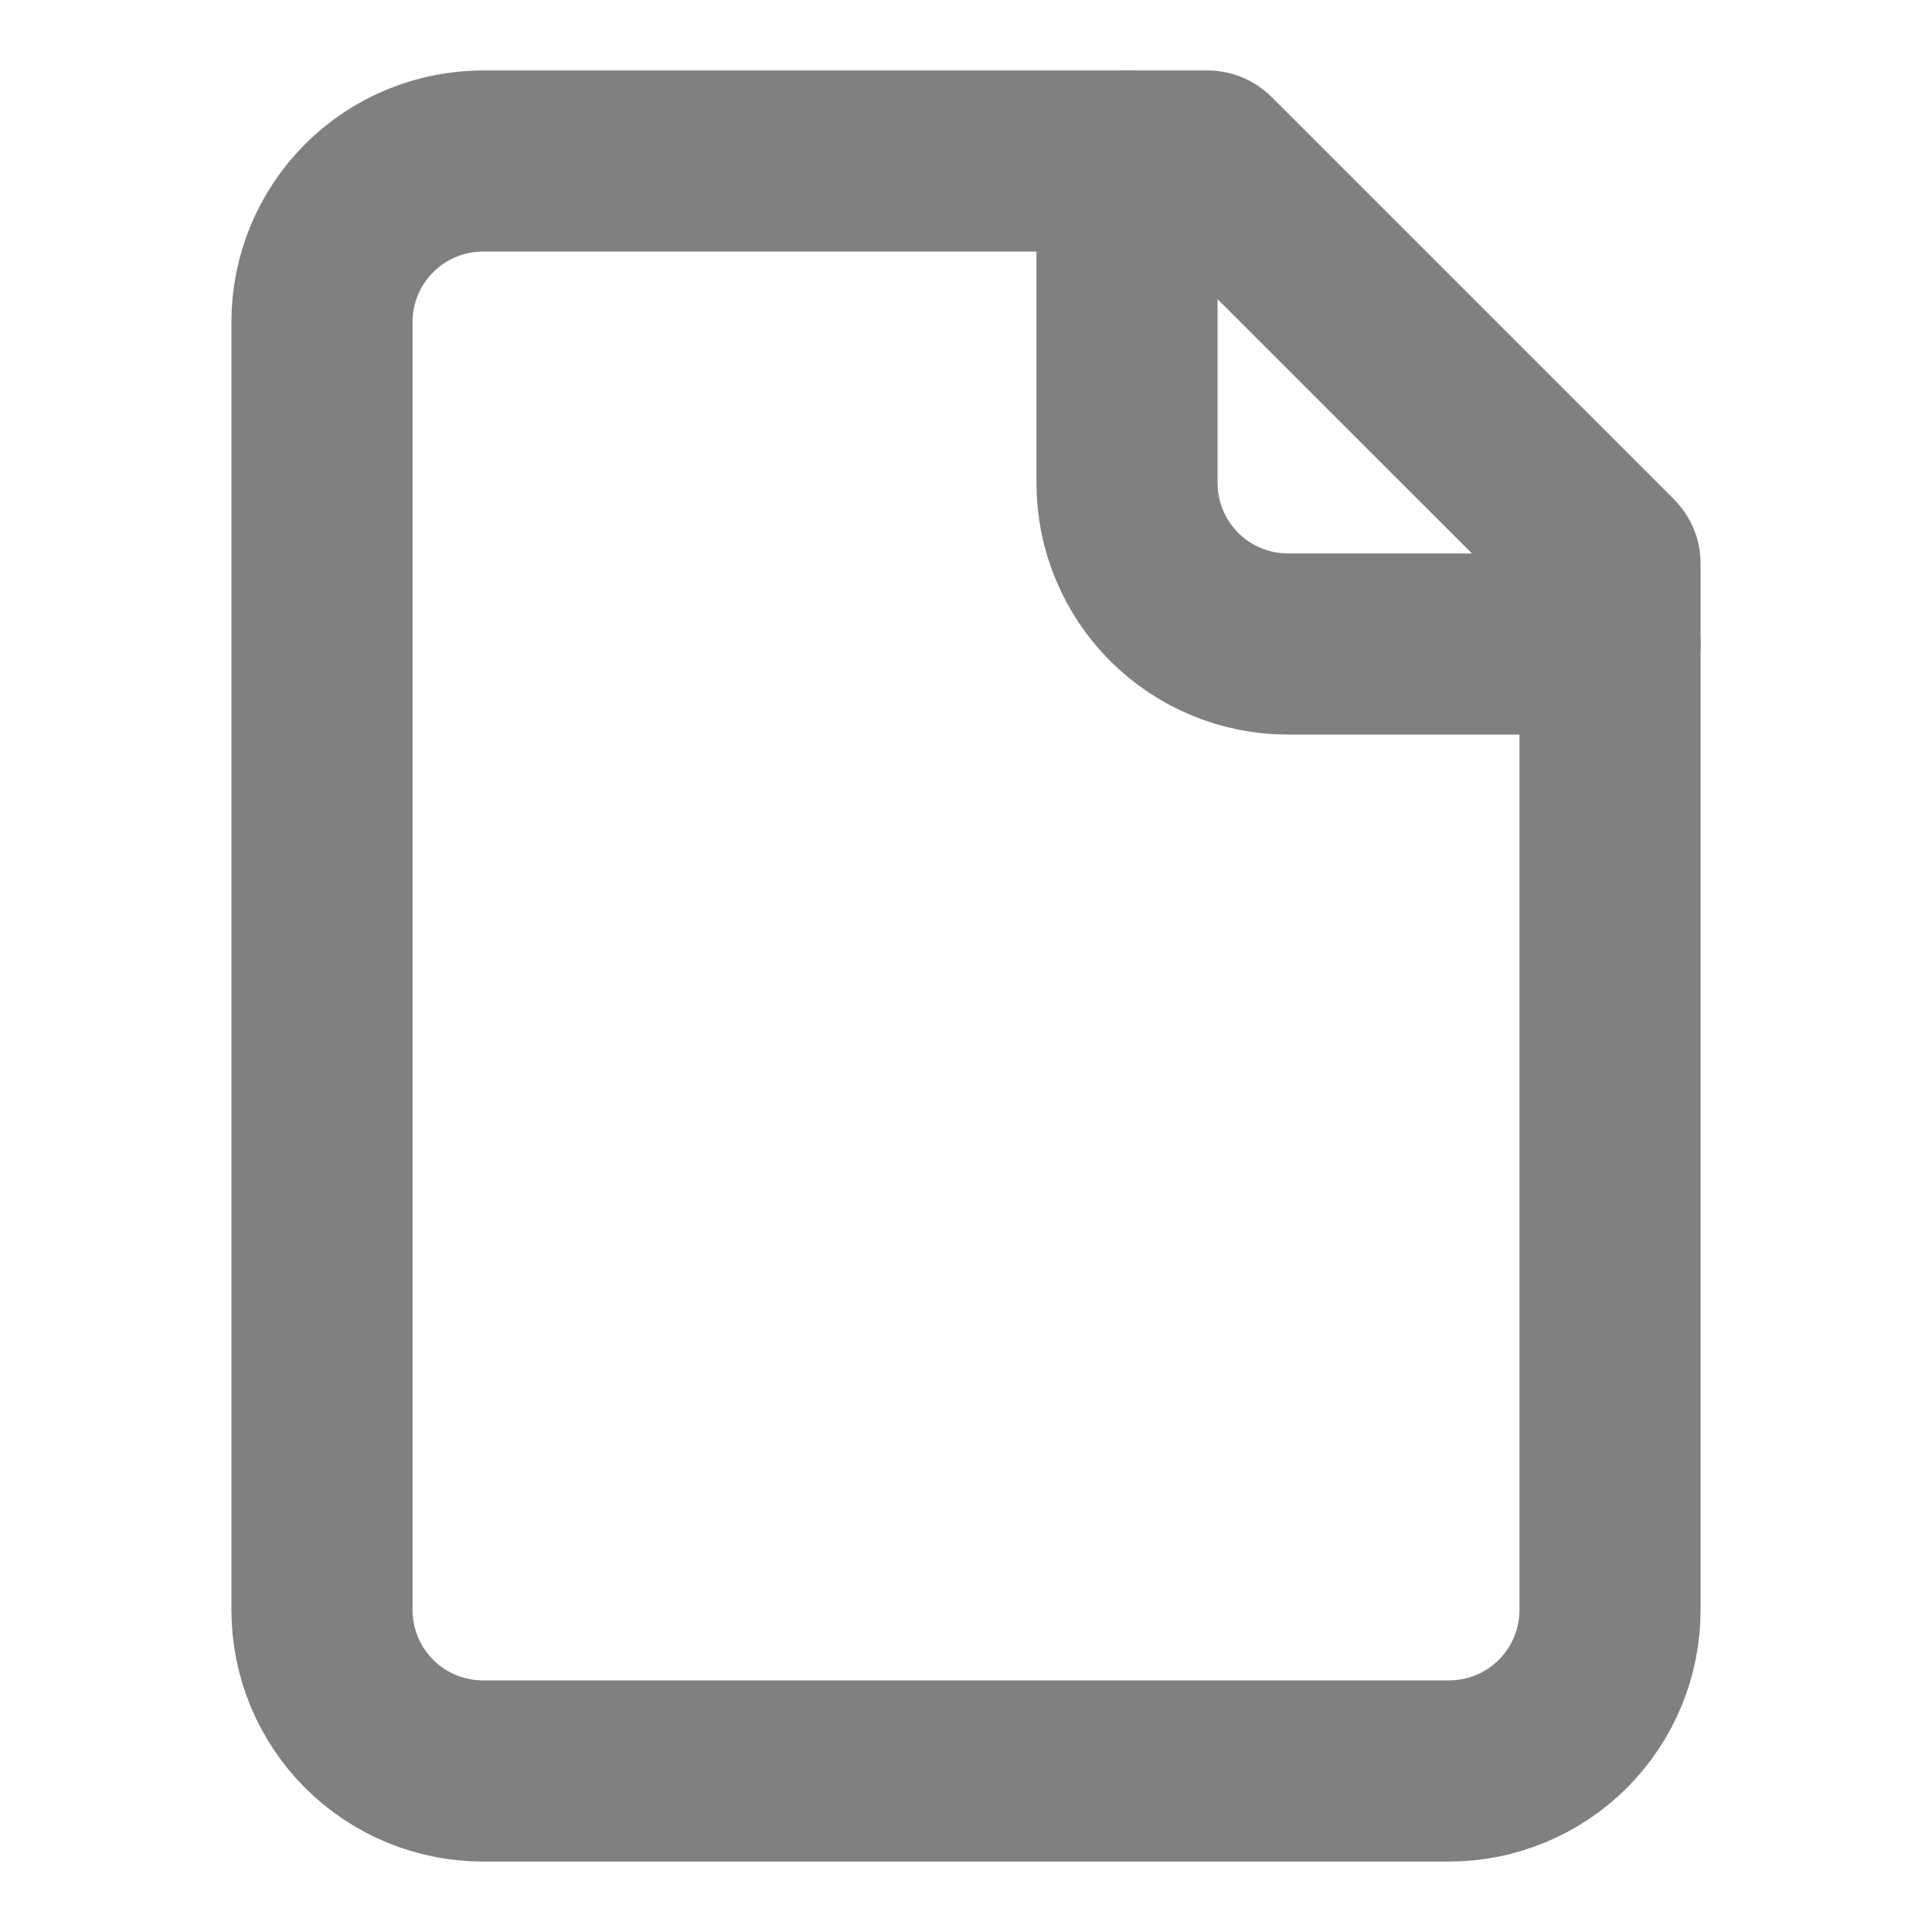
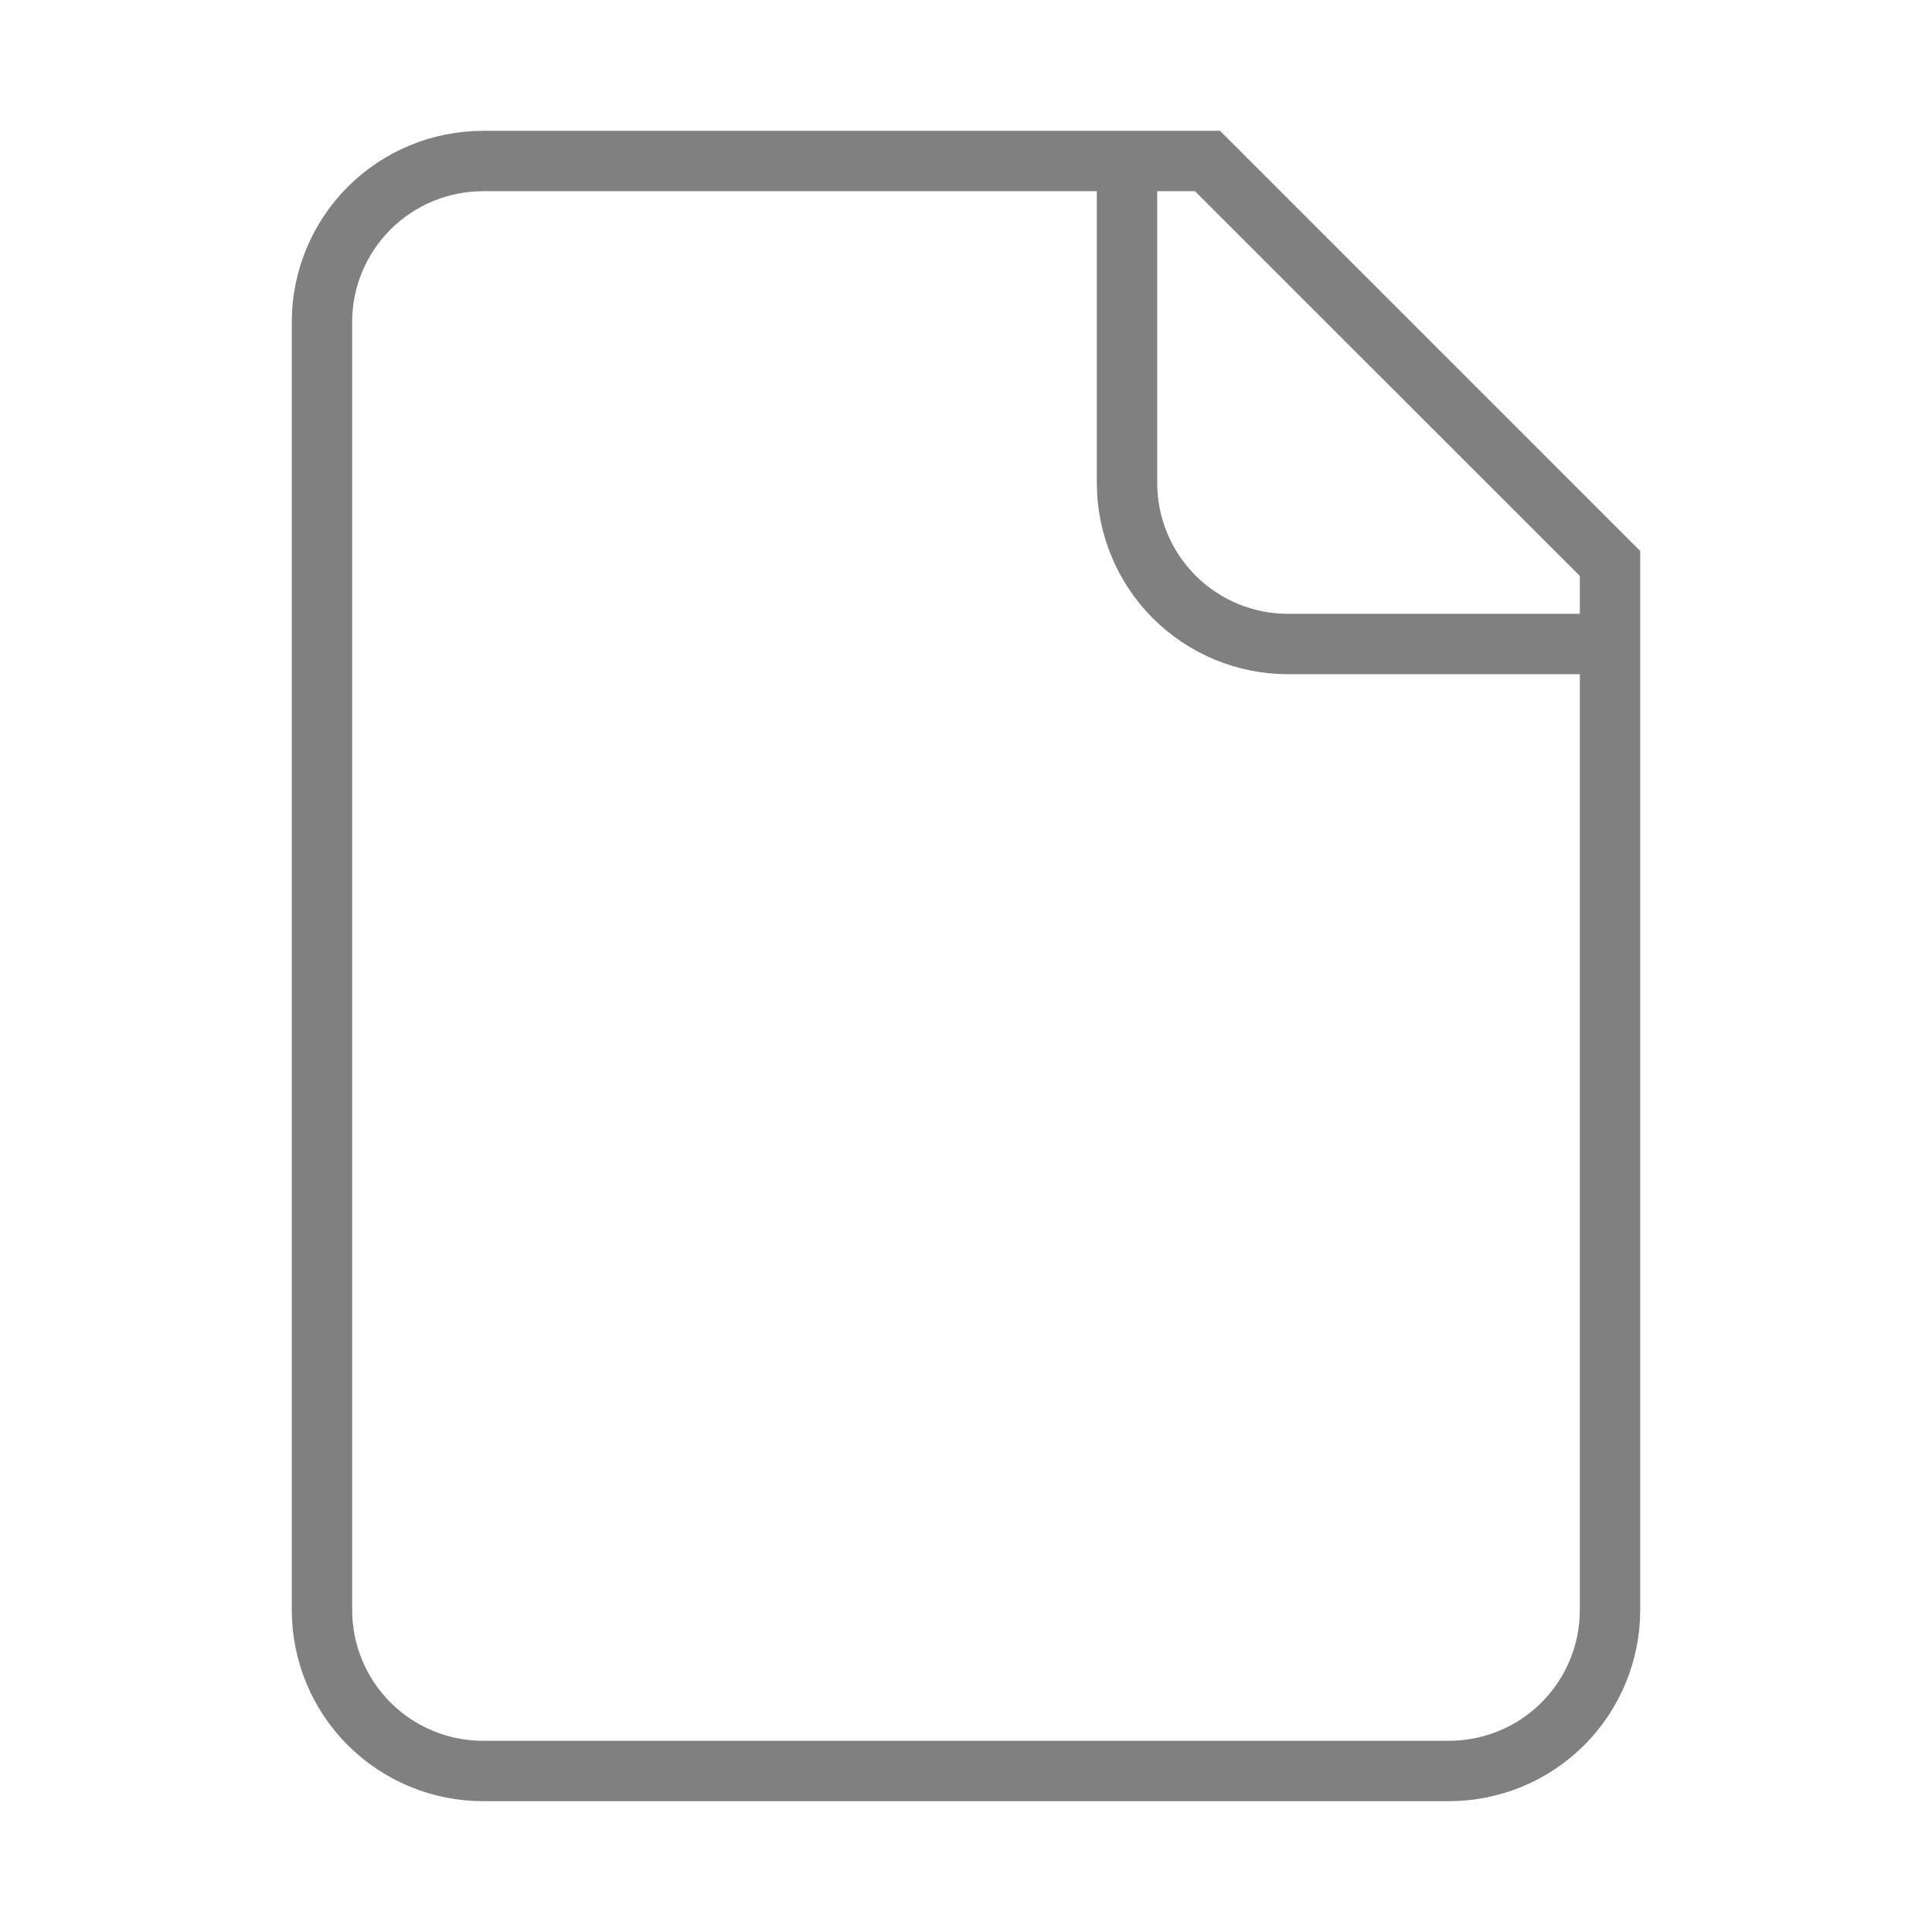
<svg xmlns="http://www.w3.org/2000/svg" width="32" height="32" viewBox="0 0 32 32" fill="none">
-   <path d="M20 2.667H8C7.293 2.667 6.614 2.948 6.114 3.448C5.614 3.948 5.333 4.626 5.333 5.333V26.667C5.333 27.374 5.614 28.052 6.114 28.552C6.614 29.052 7.293 29.333 8 29.333H24C24.707 29.333 25.386 29.052 25.886 28.552C26.386 28.052 26.667 27.374 26.667 26.667V9.333L20 2.667Z" stroke="#808080" stroke-width="3" stroke-linecap="round" stroke-linejoin="round" />
-   <path d="M18.667 2.667V8C18.667 8.707 18.948 9.386 19.448 9.886C19.948 10.386 20.626 10.667 21.333 10.667H26.667" stroke="#808080" stroke-width="3" stroke-linecap="round" stroke-linejoin="round" />
+   <path d="M20 2.667H8C7.293 2.667 6.614 2.948 6.114 3.448C5.614 3.948 5.333 4.626 5.333 5.333V26.667C5.333 27.374 5.614 28.052 6.114 28.552C6.614 29.052 7.293 29.333 8 29.333H24C24.707 29.333 25.386 29.052 25.886 28.552C26.386 28.052 26.667 27.374 26.667 26.667V9.333L20 2.667Z" stroke="#808080" strokeWidth="3" strokeLinecap="round" strokeLinejoin="round" />
+   <path d="M18.667 2.667V8C18.667 8.707 18.948 9.386 19.448 9.886C19.948 10.386 20.626 10.667 21.333 10.667H26.667" stroke="#808080" strokeWidth="3" strokeLinecap="round" strokeLinejoin="round" />
</svg>
